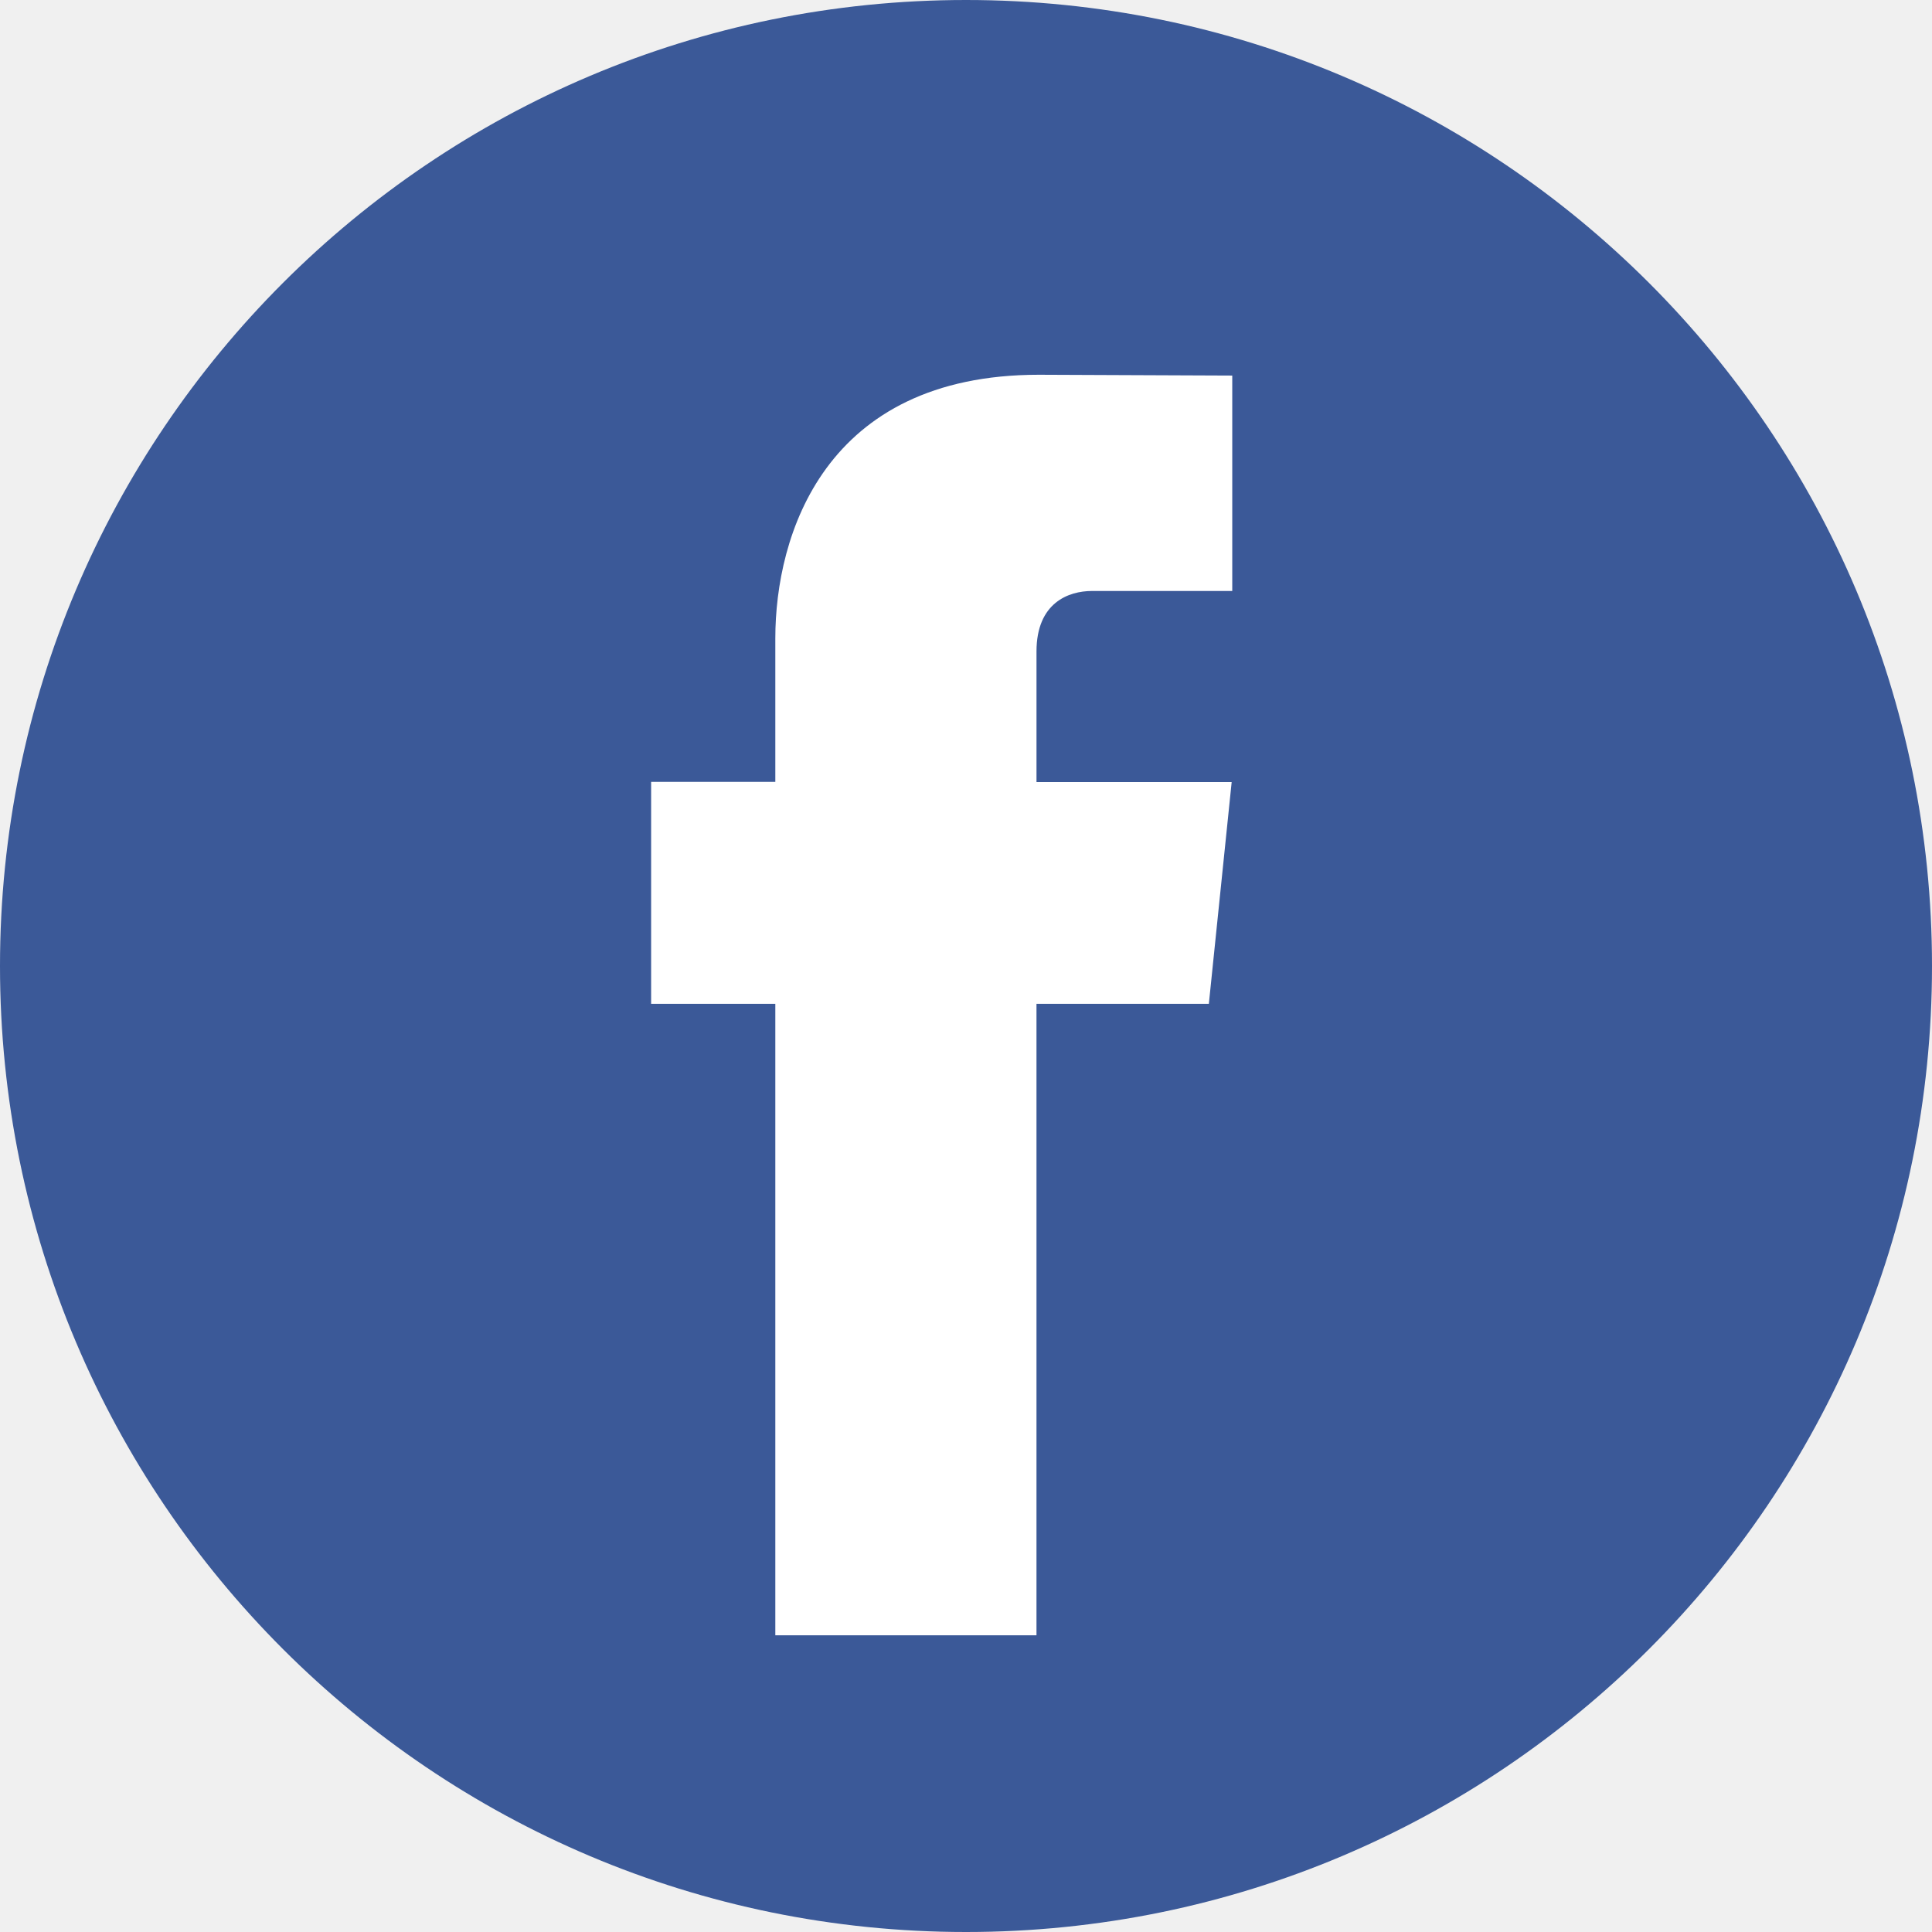
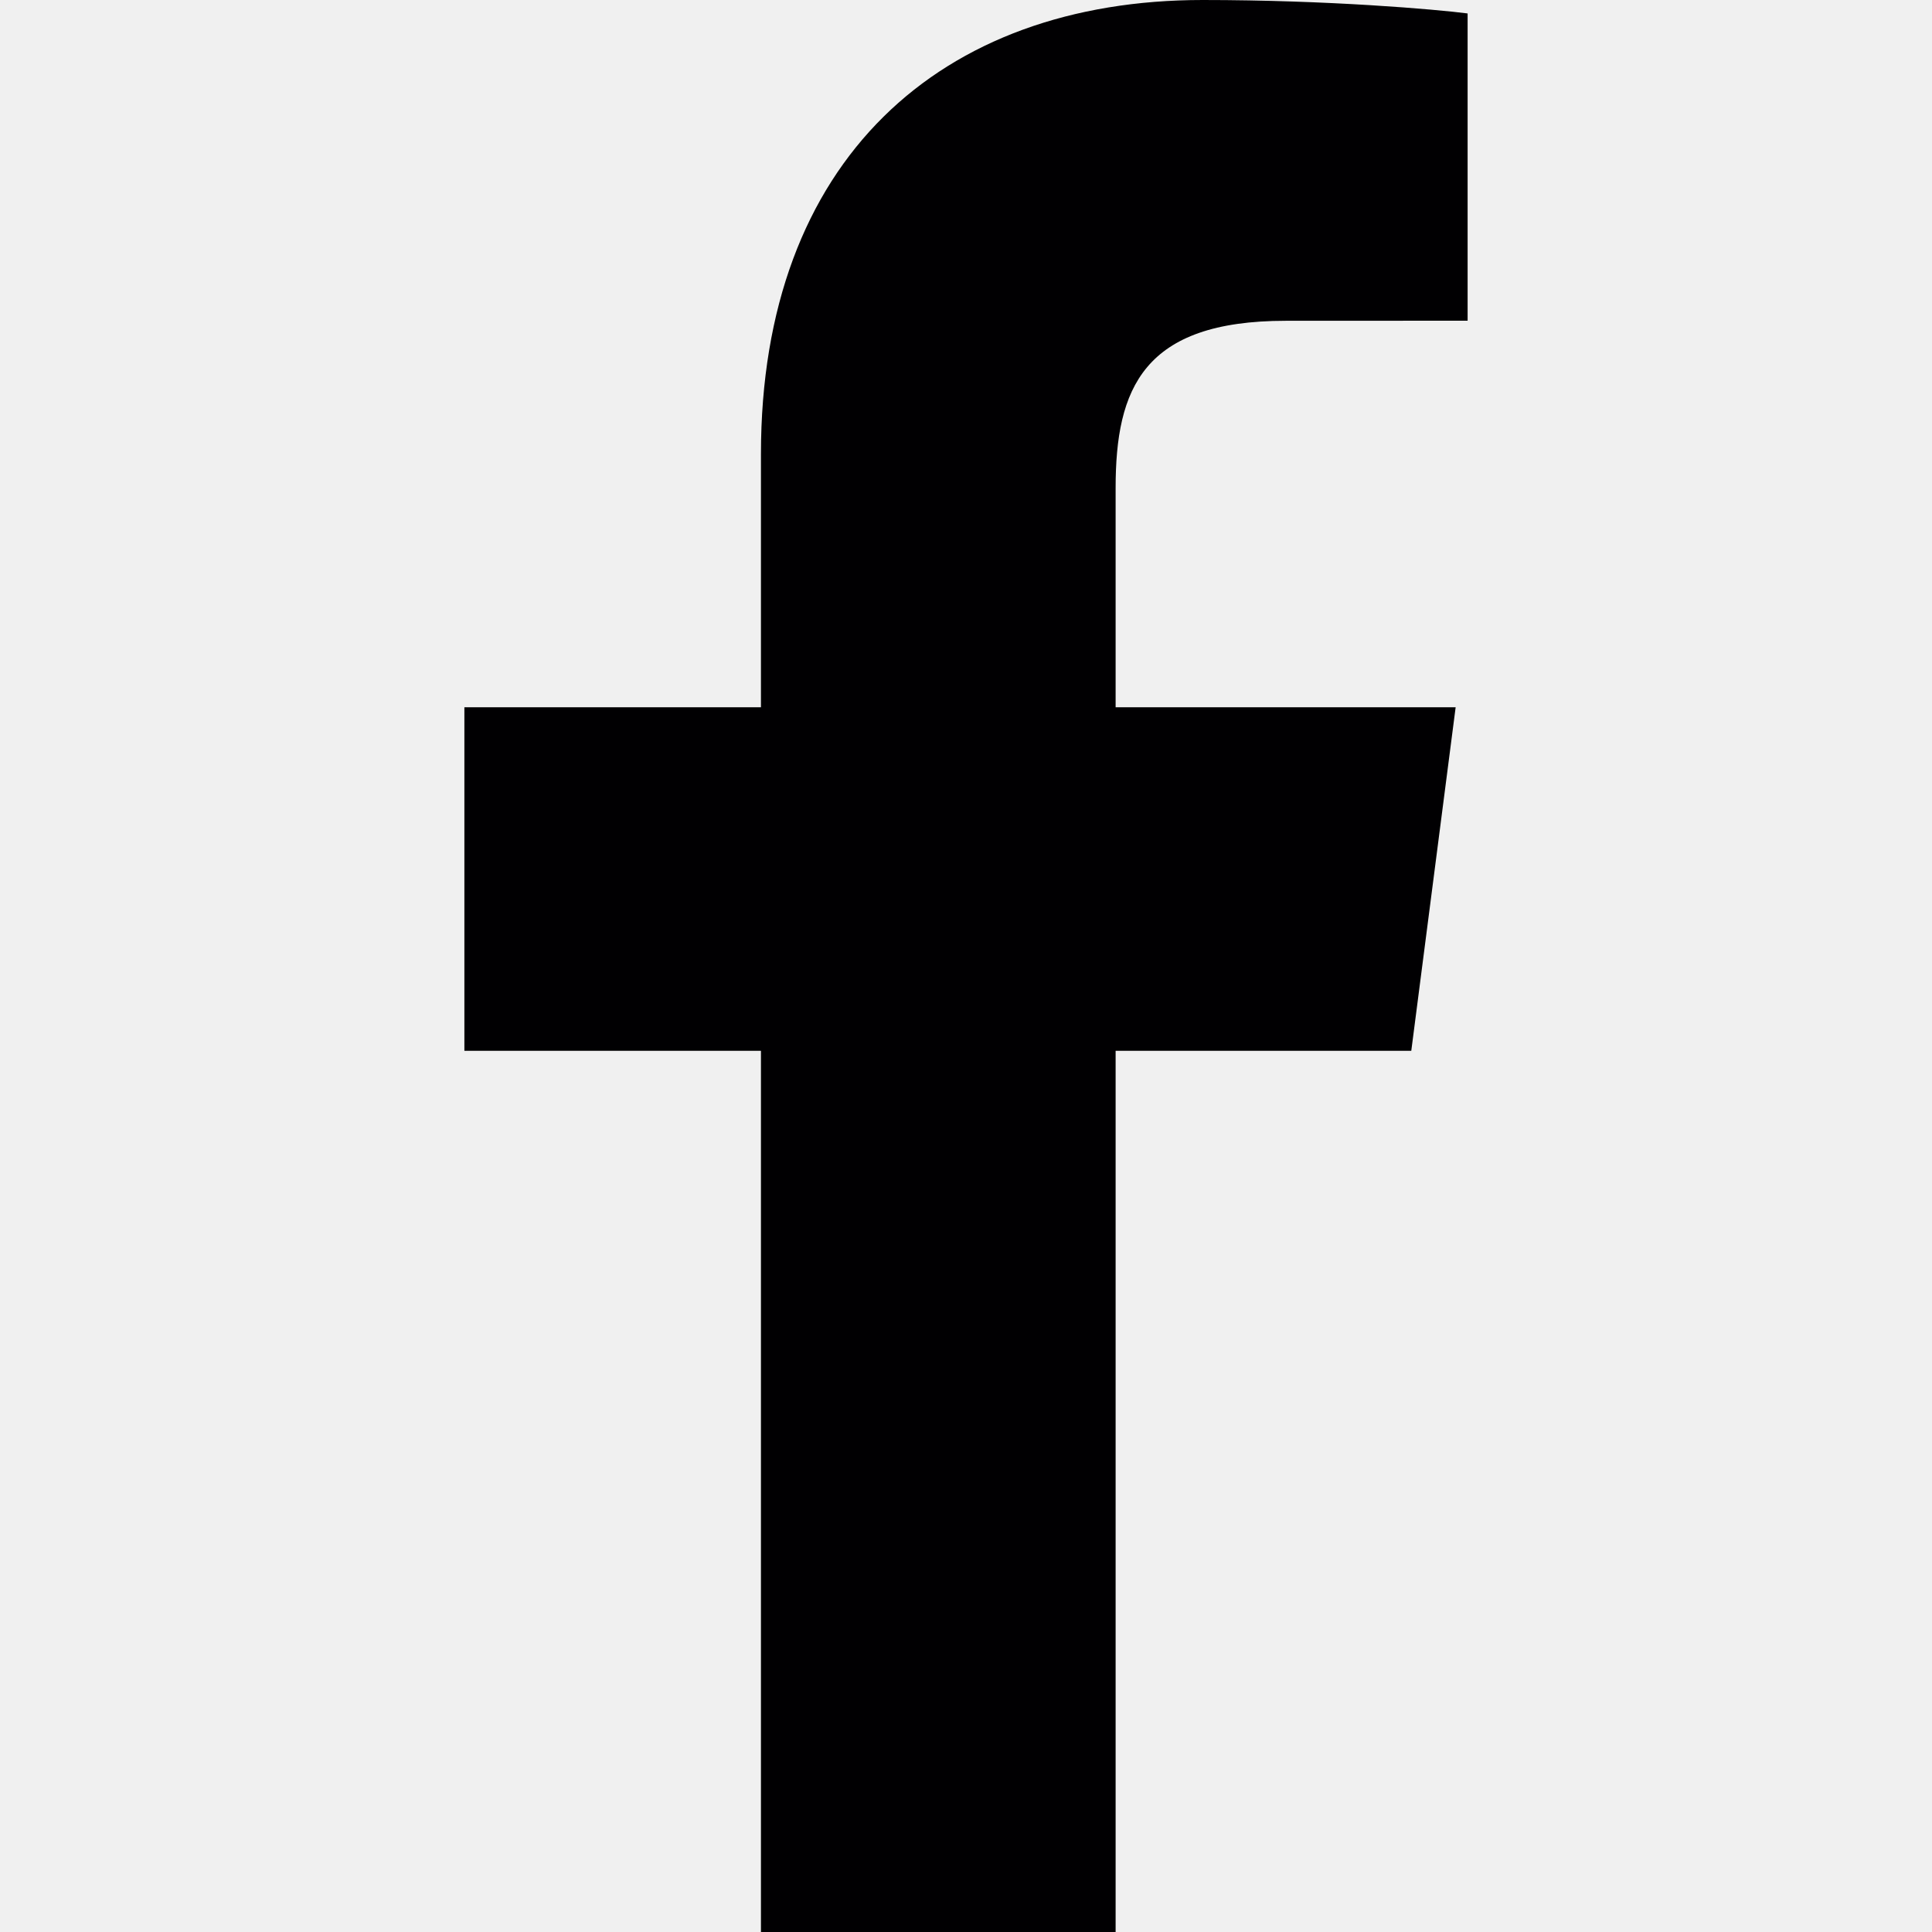
- <svg xmlns="http://www.w3.org/2000/svg" version="1.1" id="Capa_1" x="0px" y="0px" viewBox="0 0 112.196 112.196" style="enable-background:new 0 0 112.196 112.196;" xml:space="preserve">
+ <svg xmlns="http://www.w3.org/2000/svg" version="1.1" id="Capa_1" x="0px" y="0px" viewBox="0 0 155.139 155.139" style="enable-background:new 0 0 155.139 155.139;" xml:space="preserve">
  <g>
-     <circle style="fill:#3B5998;" cx="56.098" cy="56.098" r="56.098" />
-     <path style="fill:#FFFFFF;" d="M70.201,58.294h-10.01v36.672H45.025V58.294h-7.213V45.406h7.213v-8.34   c0-5.964,2.833-15.303,15.301-15.303L71.56,21.81v12.51h-8.151c-1.337,0-3.217,0.668-3.217,3.513v7.585h11.334L70.201,58.294z" />
+     <path id="f_1_" style="fill:#010002;" d="M89.584,155.139V84.378h23.742l3.562-27.585H89.584V39.184   c0-7.984,2.208-13.425,13.67-13.425l14.595-0.006V1.08C115.325,0.752,106.661,0,96.577,0C75.52,0,61.104,12.853,61.104,36.452   v20.341H37.29v27.585h23.814v70.761H89.584z" />
  </g>
  <g>
</g>
  <g>
</g>
  <g>
</g>
  <g>
</g>
  <g>
</g>
  <g>
</g>
  <g>
</g>
  <g>
</g>
  <g>
</g>
  <g>
</g>
  <g>
</g>
  <g>
</g>
  <g>
</g>
  <g>
</g>
  <g>
</g>
</svg>
